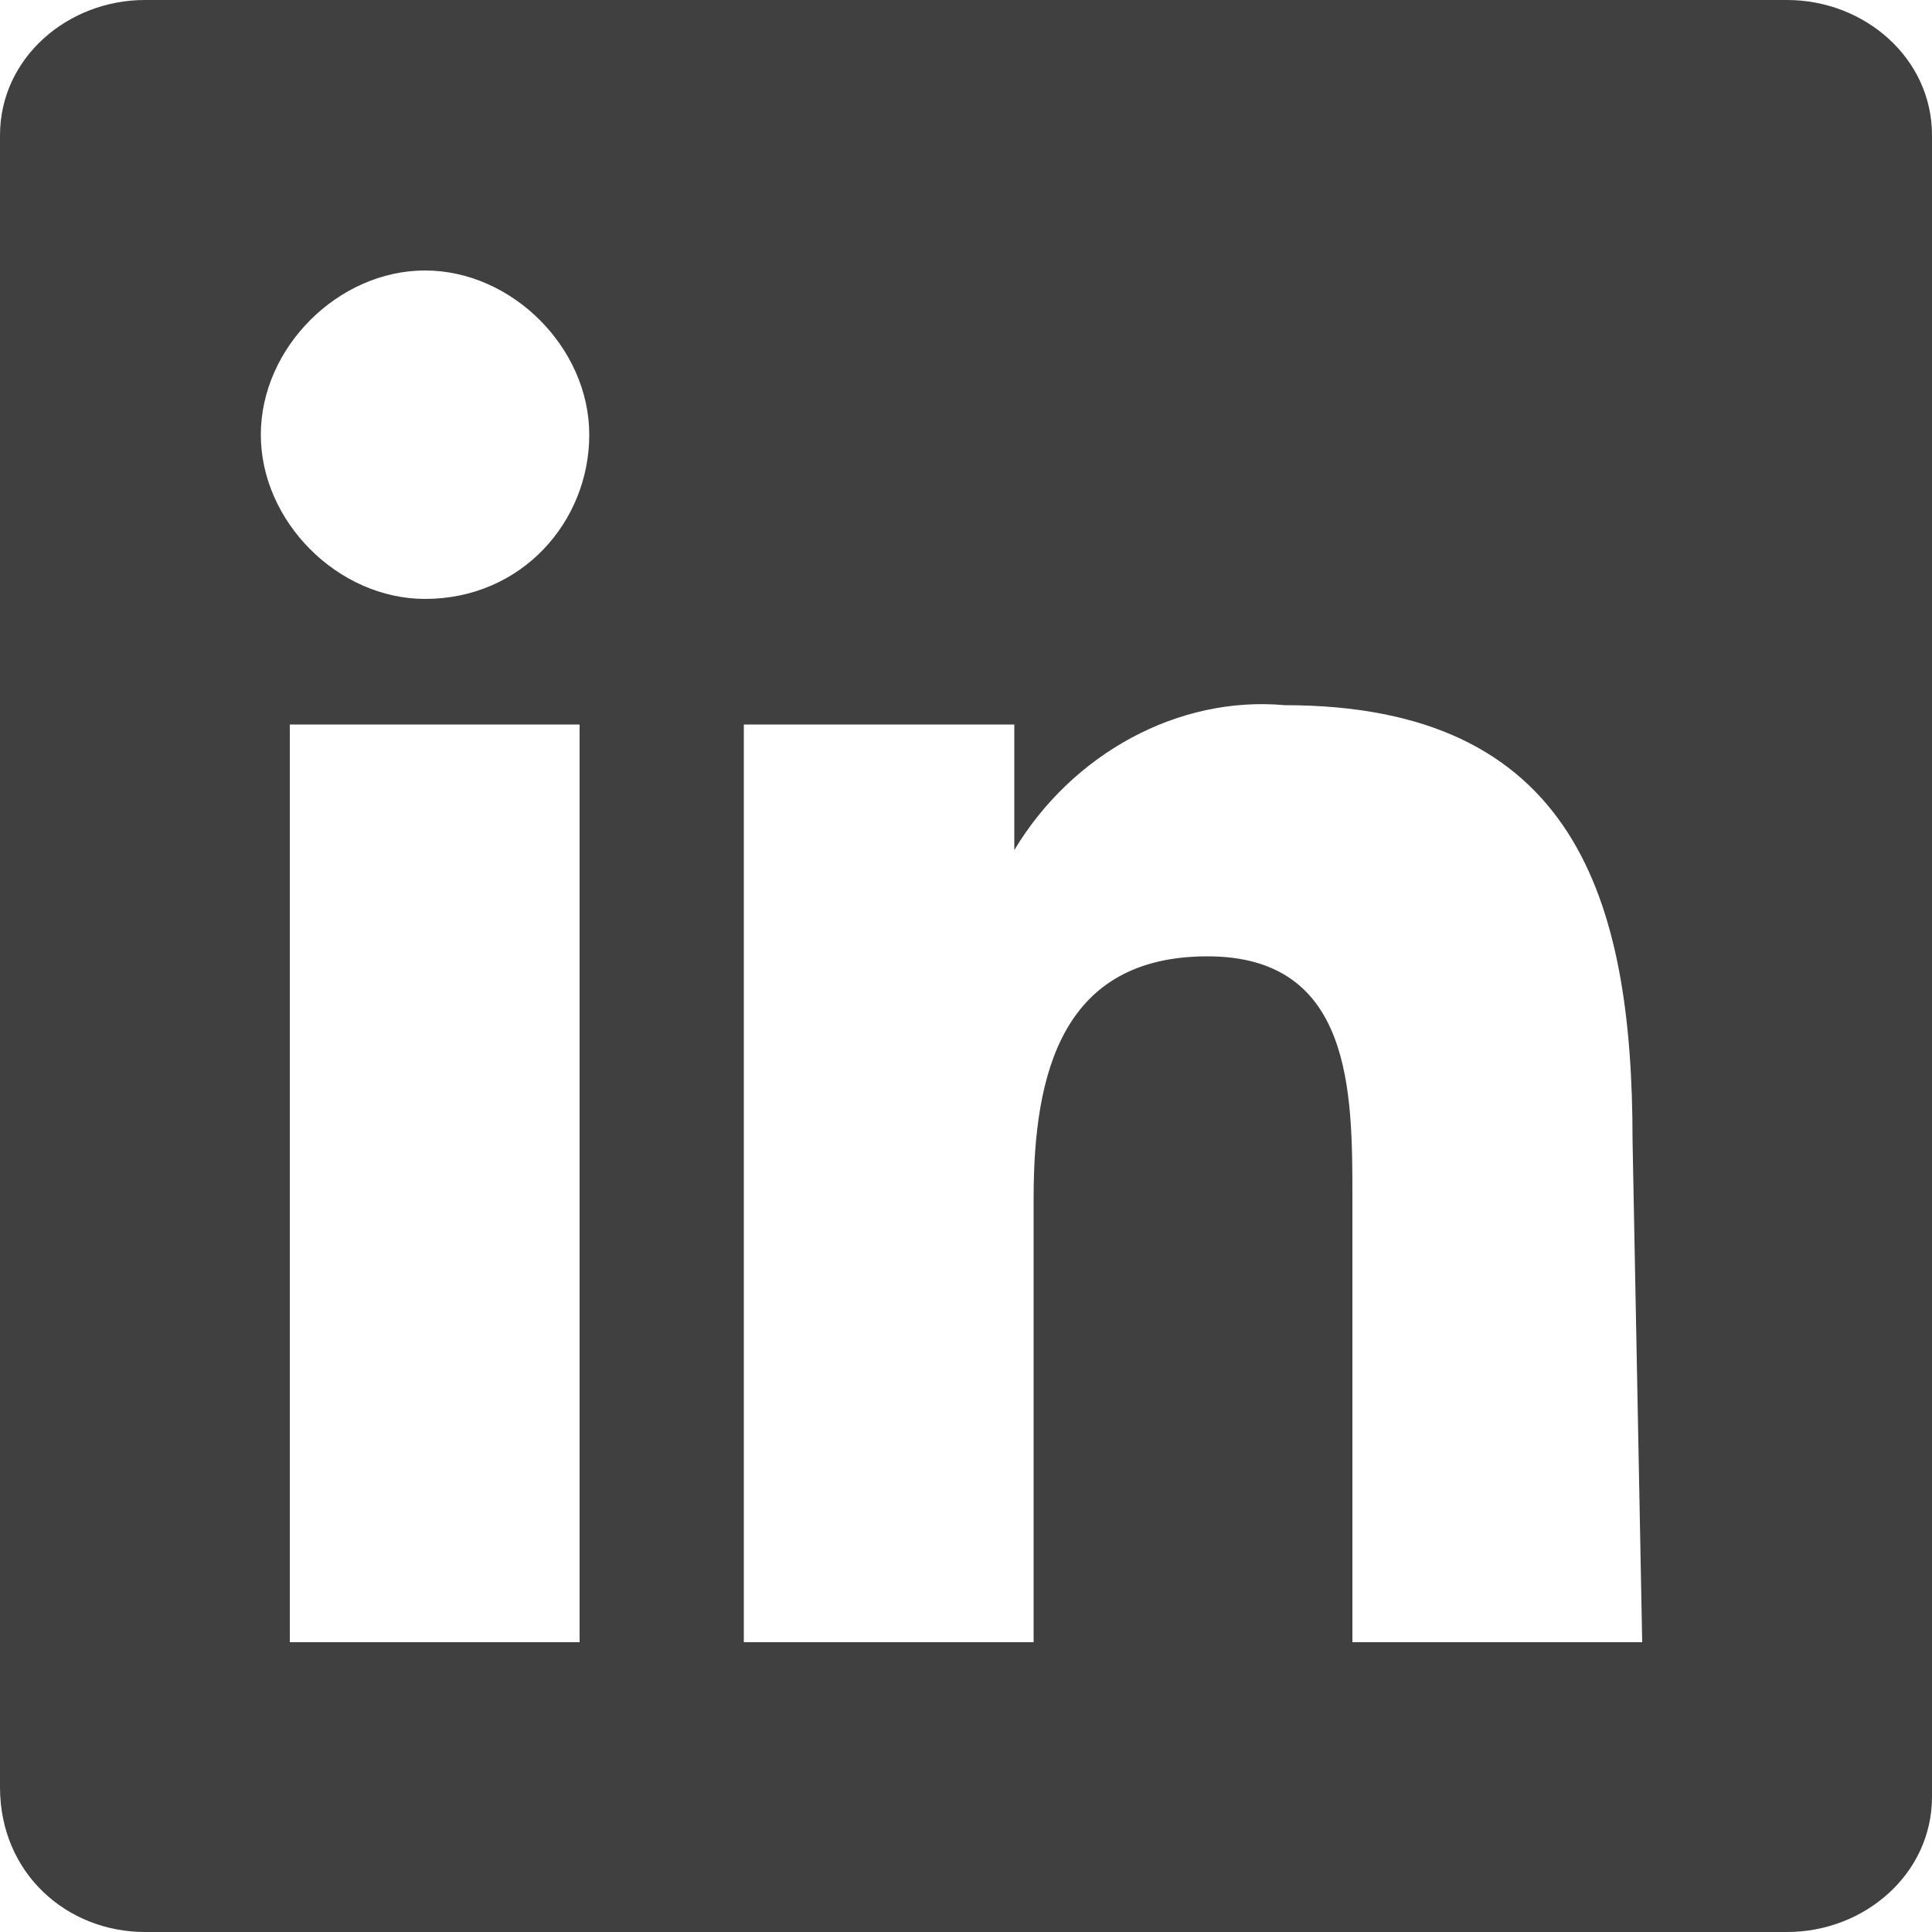
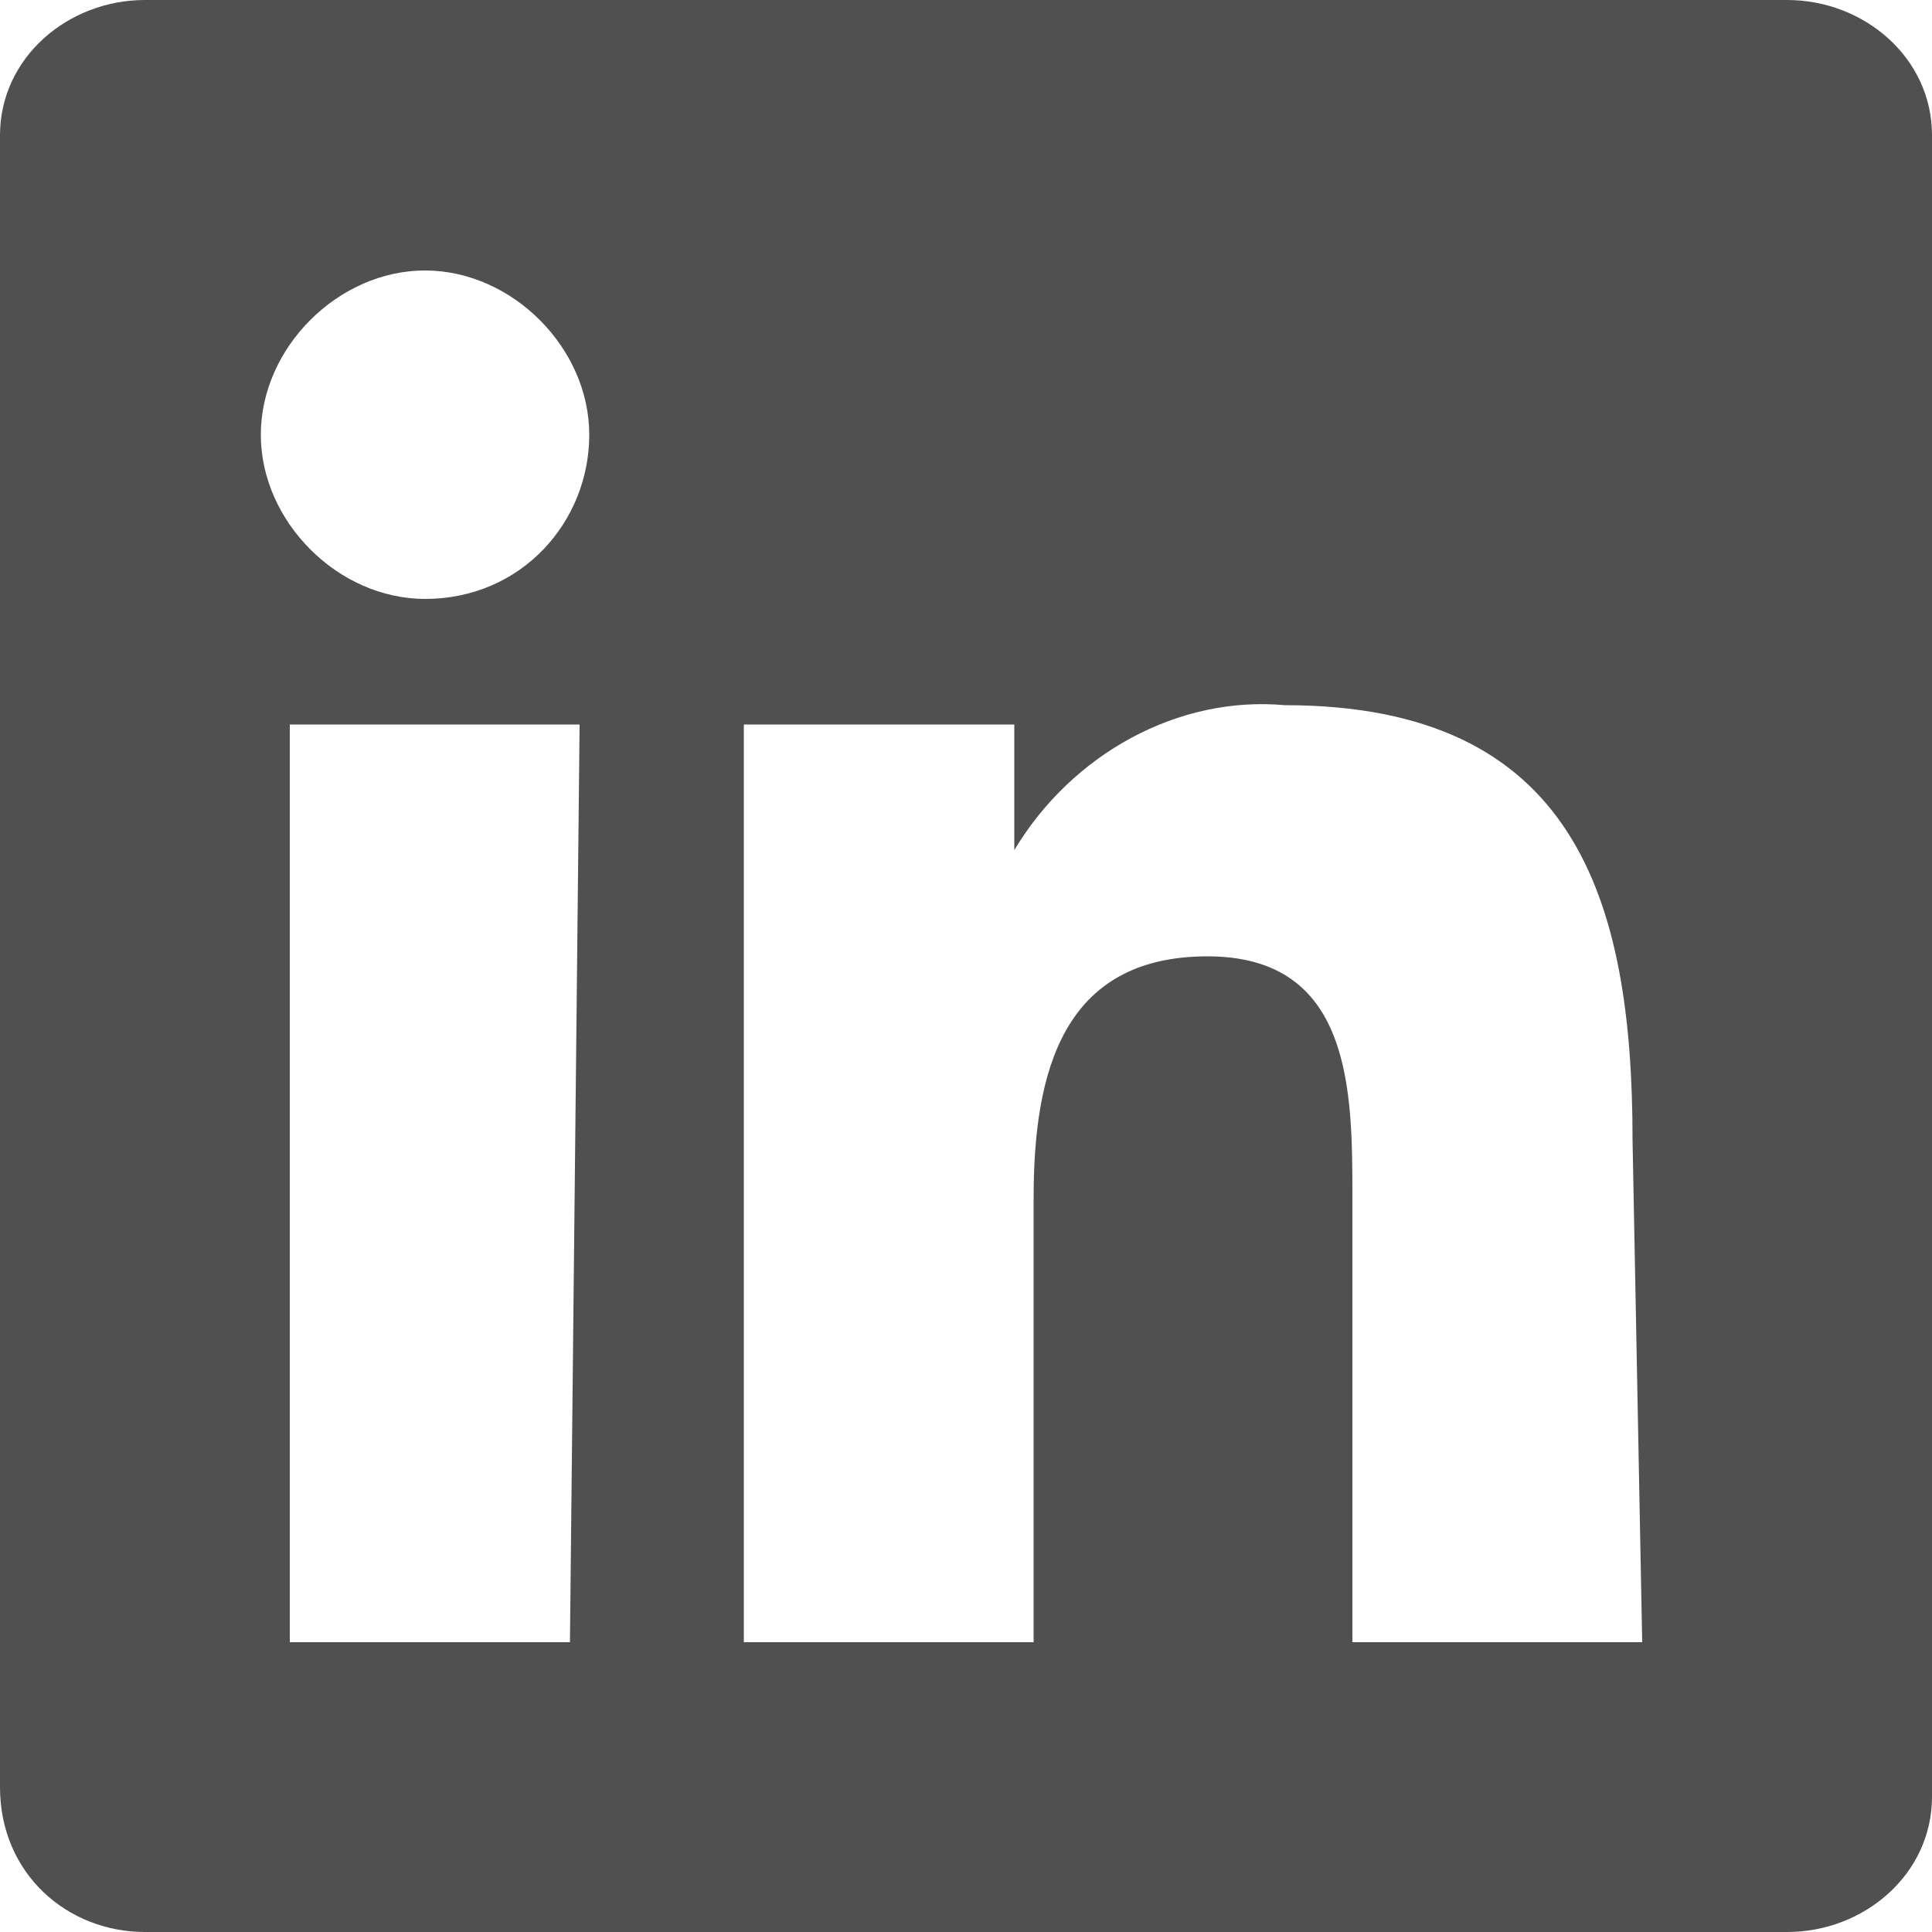
<svg xmlns="http://www.w3.org/2000/svg" version="1.1" id="Layer_1" x="0px" y="0px" viewBox="0 0 20 20" style="enable-background:new 0 0 20 20;" xml:space="preserve">
  <style type="text/css">
- 	.st0{fill:#404041;}
+ 	.st0{fill:#505050;}
</style>
-   <path class="st0" d="M18.5,0L18.5,0l-17,0C0.7,0,0,0.6,0,1.4v17.1C0,19.4,0.7,20,1.5,20h17c0.8,0,1.5-0.6,1.5-1.4V1.4  C20,0.6,19.3,0,18.5,0z M5.9,17H3V7.5h3V17z M4.4,6.2C4.4,6.2,4.4,6.2,4.4,6.2c-0.9,0-1.7-0.8-1.7-1.7s0.8-1.7,1.7-1.7  c0.9,0,1.7,0.8,1.7,1.7S5.4,6.2,4.4,6.2z M17,17h-3v-4.6c0-1.1,0-2.5-1.5-2.5c-1.5,0-1.8,1.2-1.8,2.5V17h-3V7.5h2.8v1.3h0  c0.6-1,1.7-1.6,2.8-1.5c3,0,3.6,2,3.6,4.5L17,17z" />
+   <path class="st0" d="M18.5,0L18.5,0h-17C0.7,0,0,0.6,0,1.4v17.1C0,19.4,0.7,20,1.5,20h17c0.8,0,1.5-0.6,1.5-1.4V1.4  C20,0.6,19.3,0,18.5,0z M5.9,17H3V7.5h3L5.9,17L5.9,17z M4.4,6.2L4.4,6.2c-0.9,0-1.7-0.8-1.7-1.7s0.8-1.7,1.7-1.7s1.7,0.8,1.7,1.7  S5.4,6.2,4.4,6.2z M17,17h-3v-4.6c0-1.1,0-2.5-1.5-2.5s-1.8,1.2-1.8,2.5V17h-3V7.5h2.8v1.3l0,0c0.6-1,1.7-1.6,2.8-1.5  c3,0,3.6,2,3.6,4.5L17,17z" />
</svg>
